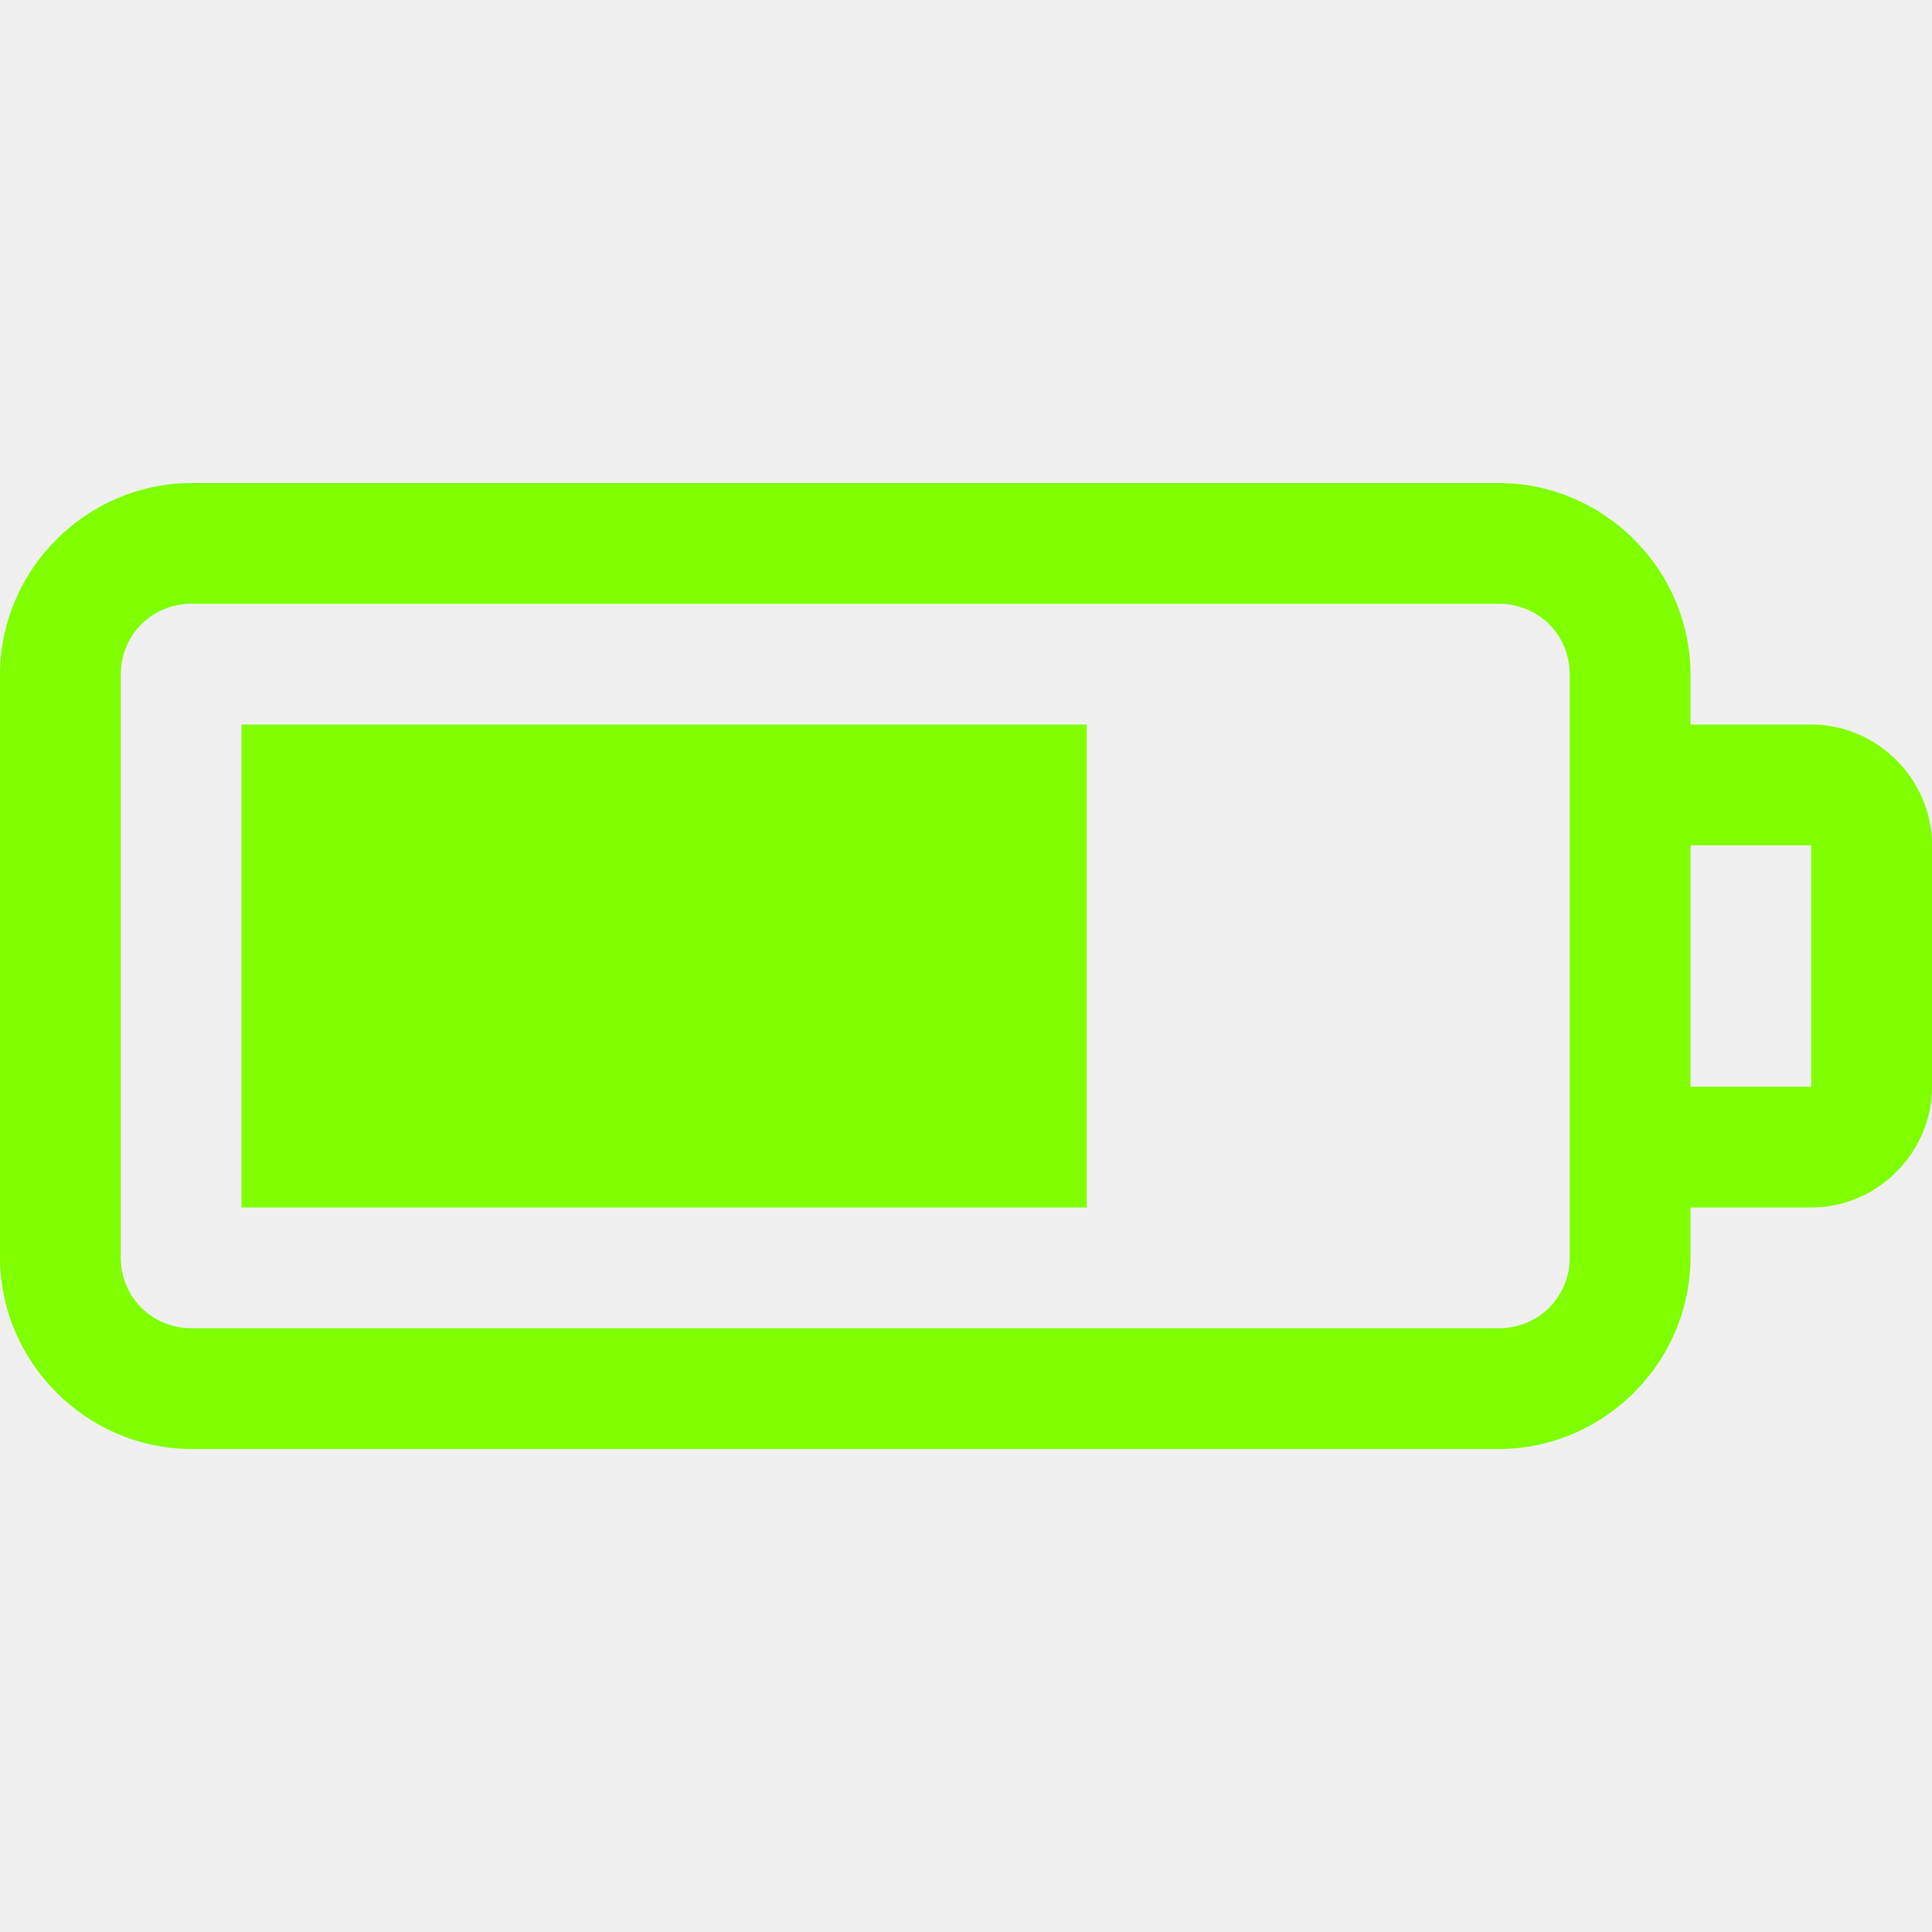
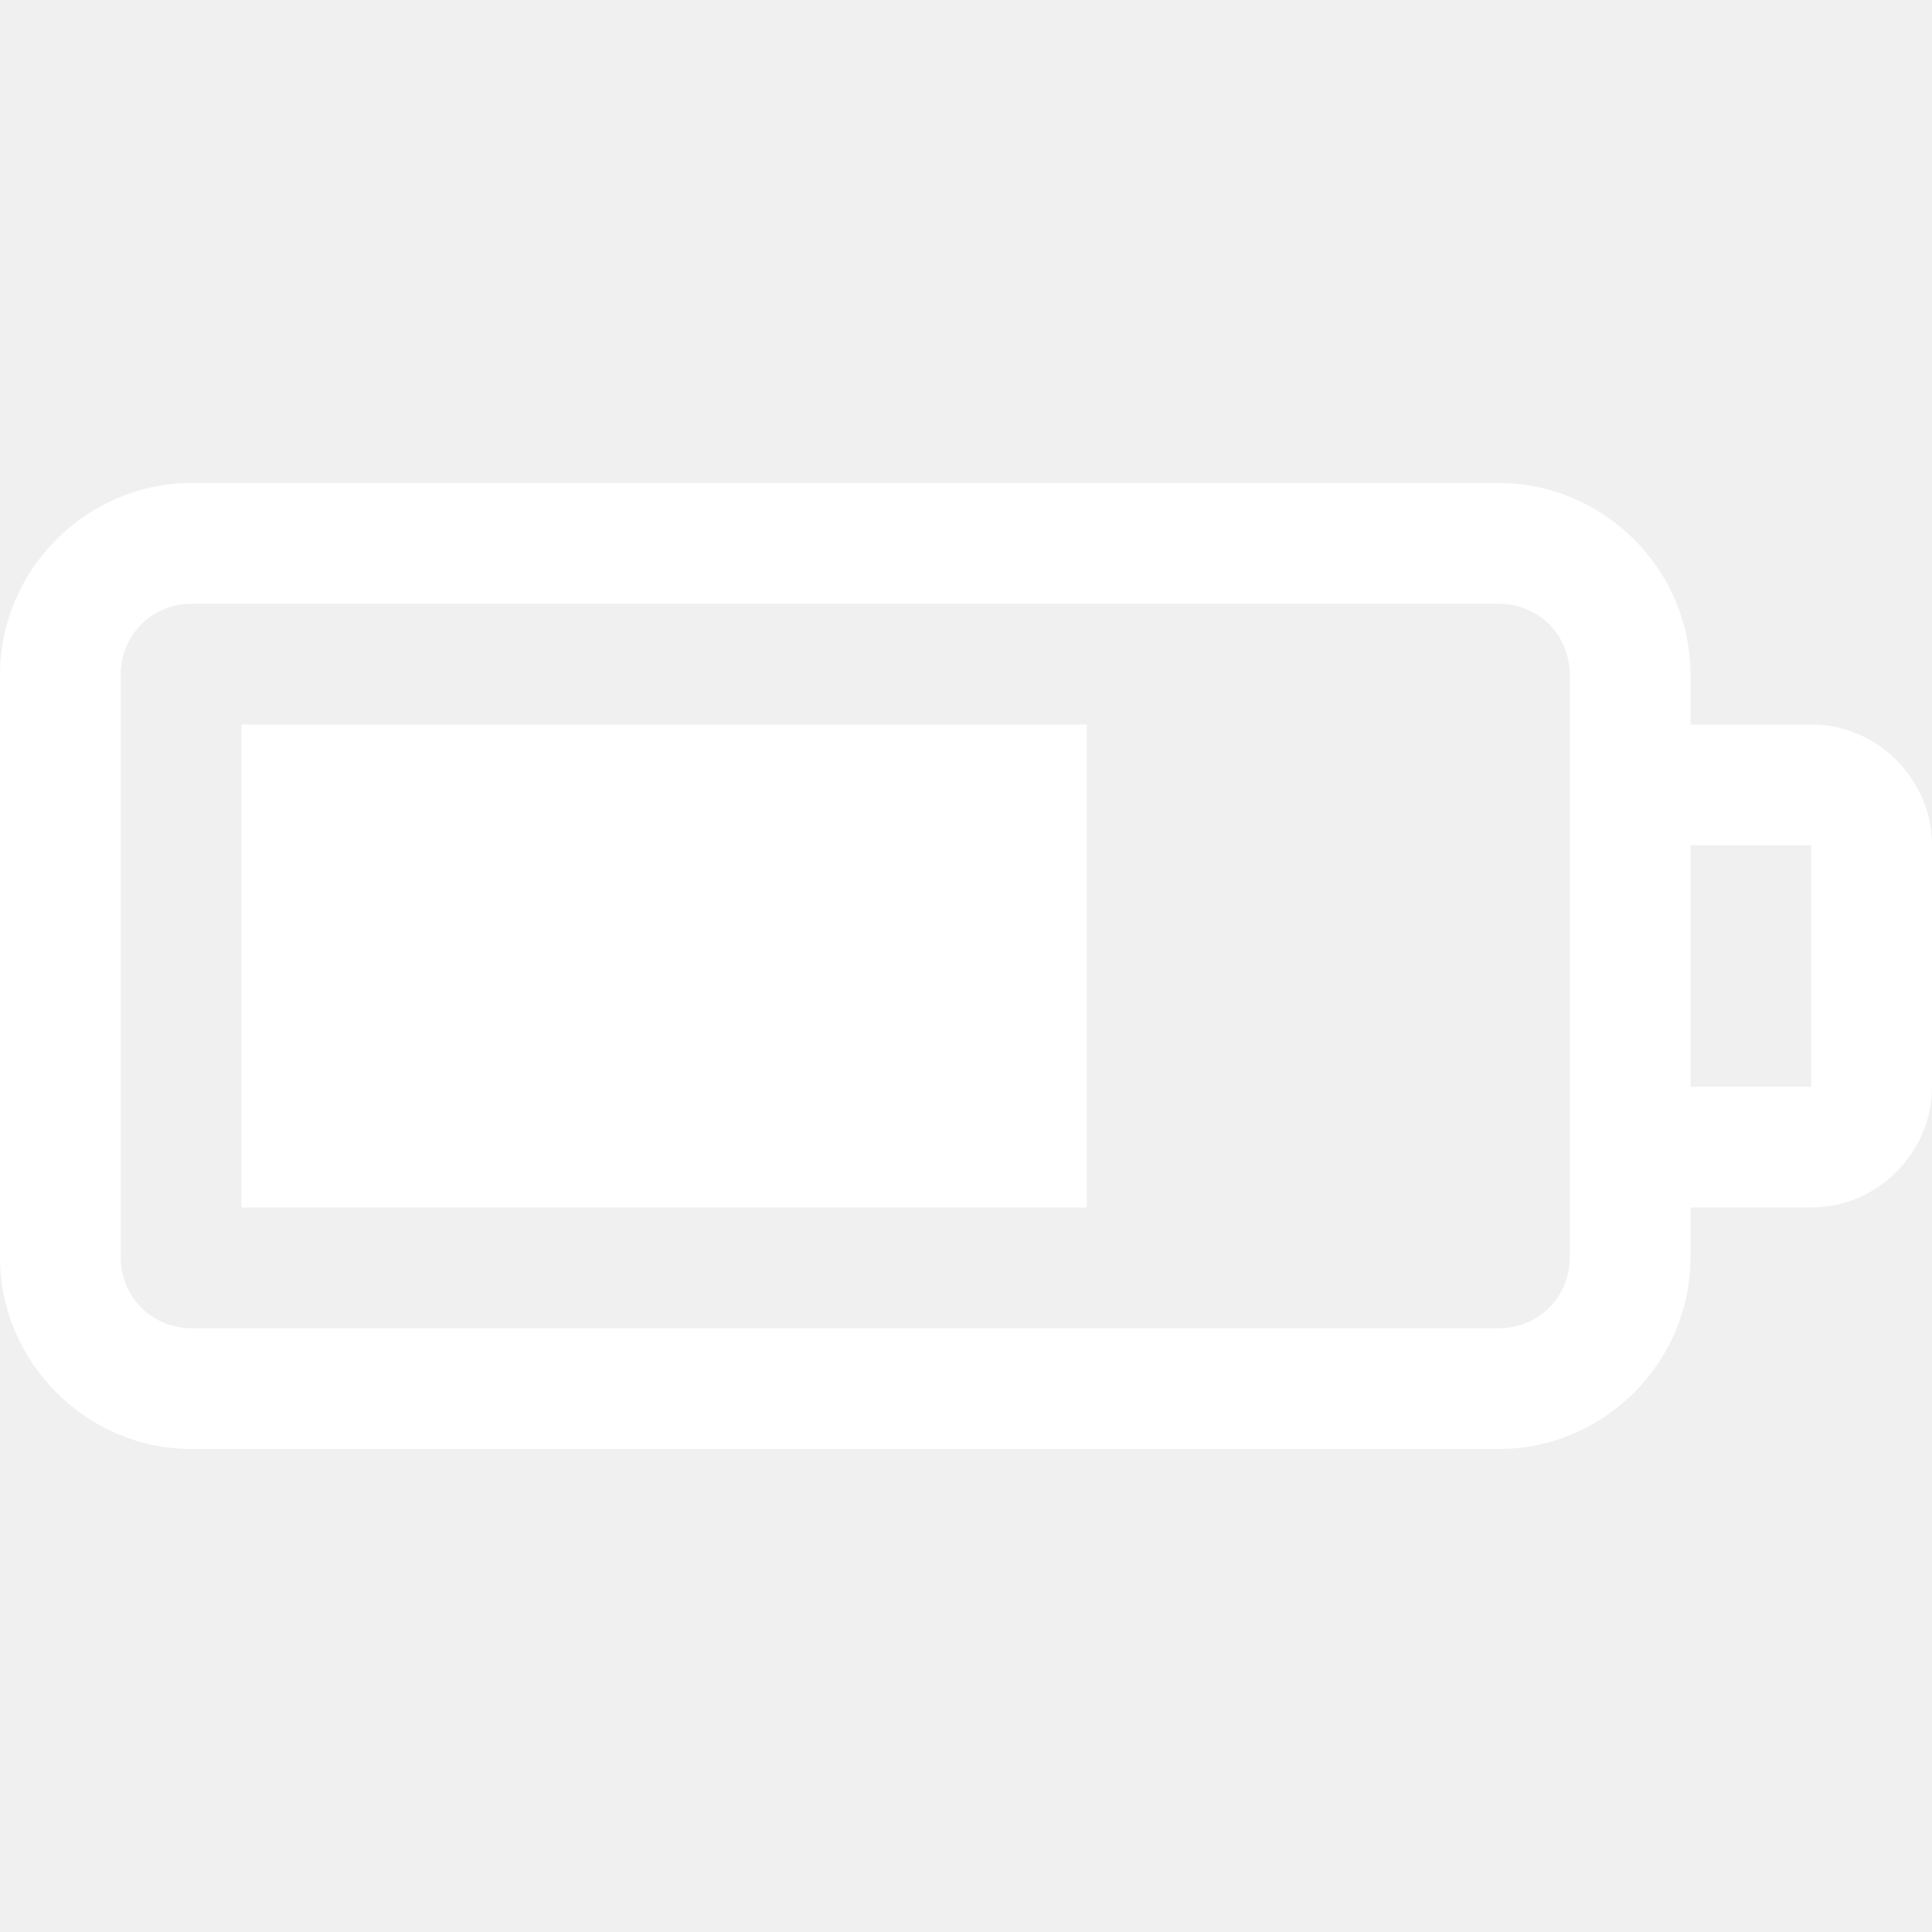
- <svg xmlns="http://www.w3.org/2000/svg" width="16" height="16">
-   <g>
-     <rect fill="none" id="canvas_background" height="602" width="802" y="-1" x="-1" />
-   </g>
-   <g>
-     <path fill="#7fff00" id="path2" d="m1.588,4c-0.871,0 -1.588,0.717 -1.588,1.588l0,4.824c0,0.871 0.717,1.588 1.588,1.588l10.824,0c0.871,0 1.588,-0.717 1.588,-1.588l0,-0.412l1,0c0.547,0 1,-0.453 1,-1l0,-2c0,-0.547 -0.453,-1 -1,-1l-1,0l0,-0.412c0,-0.871 -0.717,-1.588 -1.588,-1.588l-10.824,0zm0,1l10.824,0c0.329,0 0.588,0.258 0.588,0.588l0,4.824c0,0.329 -0.258,0.588 -0.588,0.588l-10.824,0c-0.329,0 -0.588,-0.258 -0.588,-0.588l0,-4.824c0,-0.329 0.258,-0.588 0.588,-0.588zm0.412,1l0,4l7,0l0,-4l-7,0zm12,1l1,0l0,2l-1,0l0,-2z" />
-   </g>
+ <svg xmlns="http://www.w3.org/2000/svg" viewBox="0 0 16 16" version="1.1" id="svg4">
+   <defs id="defs8" />
+   <path style="line-height:normal;text-indent:0;text-align:start;text-decoration-line:none;text-decoration-style:solid;text-decoration-color:#000;text-transform:none;block-progression:tb;isolation:auto;mix-blend-mode:normal;fill:#ffffff" d="M 1.588 4 C 0.717 4 1.4802974e-16 4.717 0 5.588 L 0 10.412 C 0 11.283 0.717 12 1.588 12 L 12.412 12 C 13.283 12 14 11.283 14 10.412 L 14 10 L 15 10 C 15.547 10 16 9.547 16 9 L 16 7 C 16 6.453 15.547 6 15 6 L 14 6 L 14 5.588 C 14 4.717 13.283 4 12.412 4 L 1.588 4 z M 1.588 5 L 12.412 5 C 12.742 5 13 5.258 13 5.588 L 13 10.412 C 13 10.742 12.742 11 12.412 11 L 1.588 11 C 1.258 11 1 10.742 1 10.412 L 1 5.588 C 1 5.258 1.258 5 1.588 5 z M 2 6 L 2 10 L 9 10 L 9 6 L 2 6 z M 14 7 L 15 7 L 15 9 L 14 9 L 14 7 z" font-weight="400" font-family="sans-serif" white-space="normal" overflow="visible" id="path2" />
</svg>
